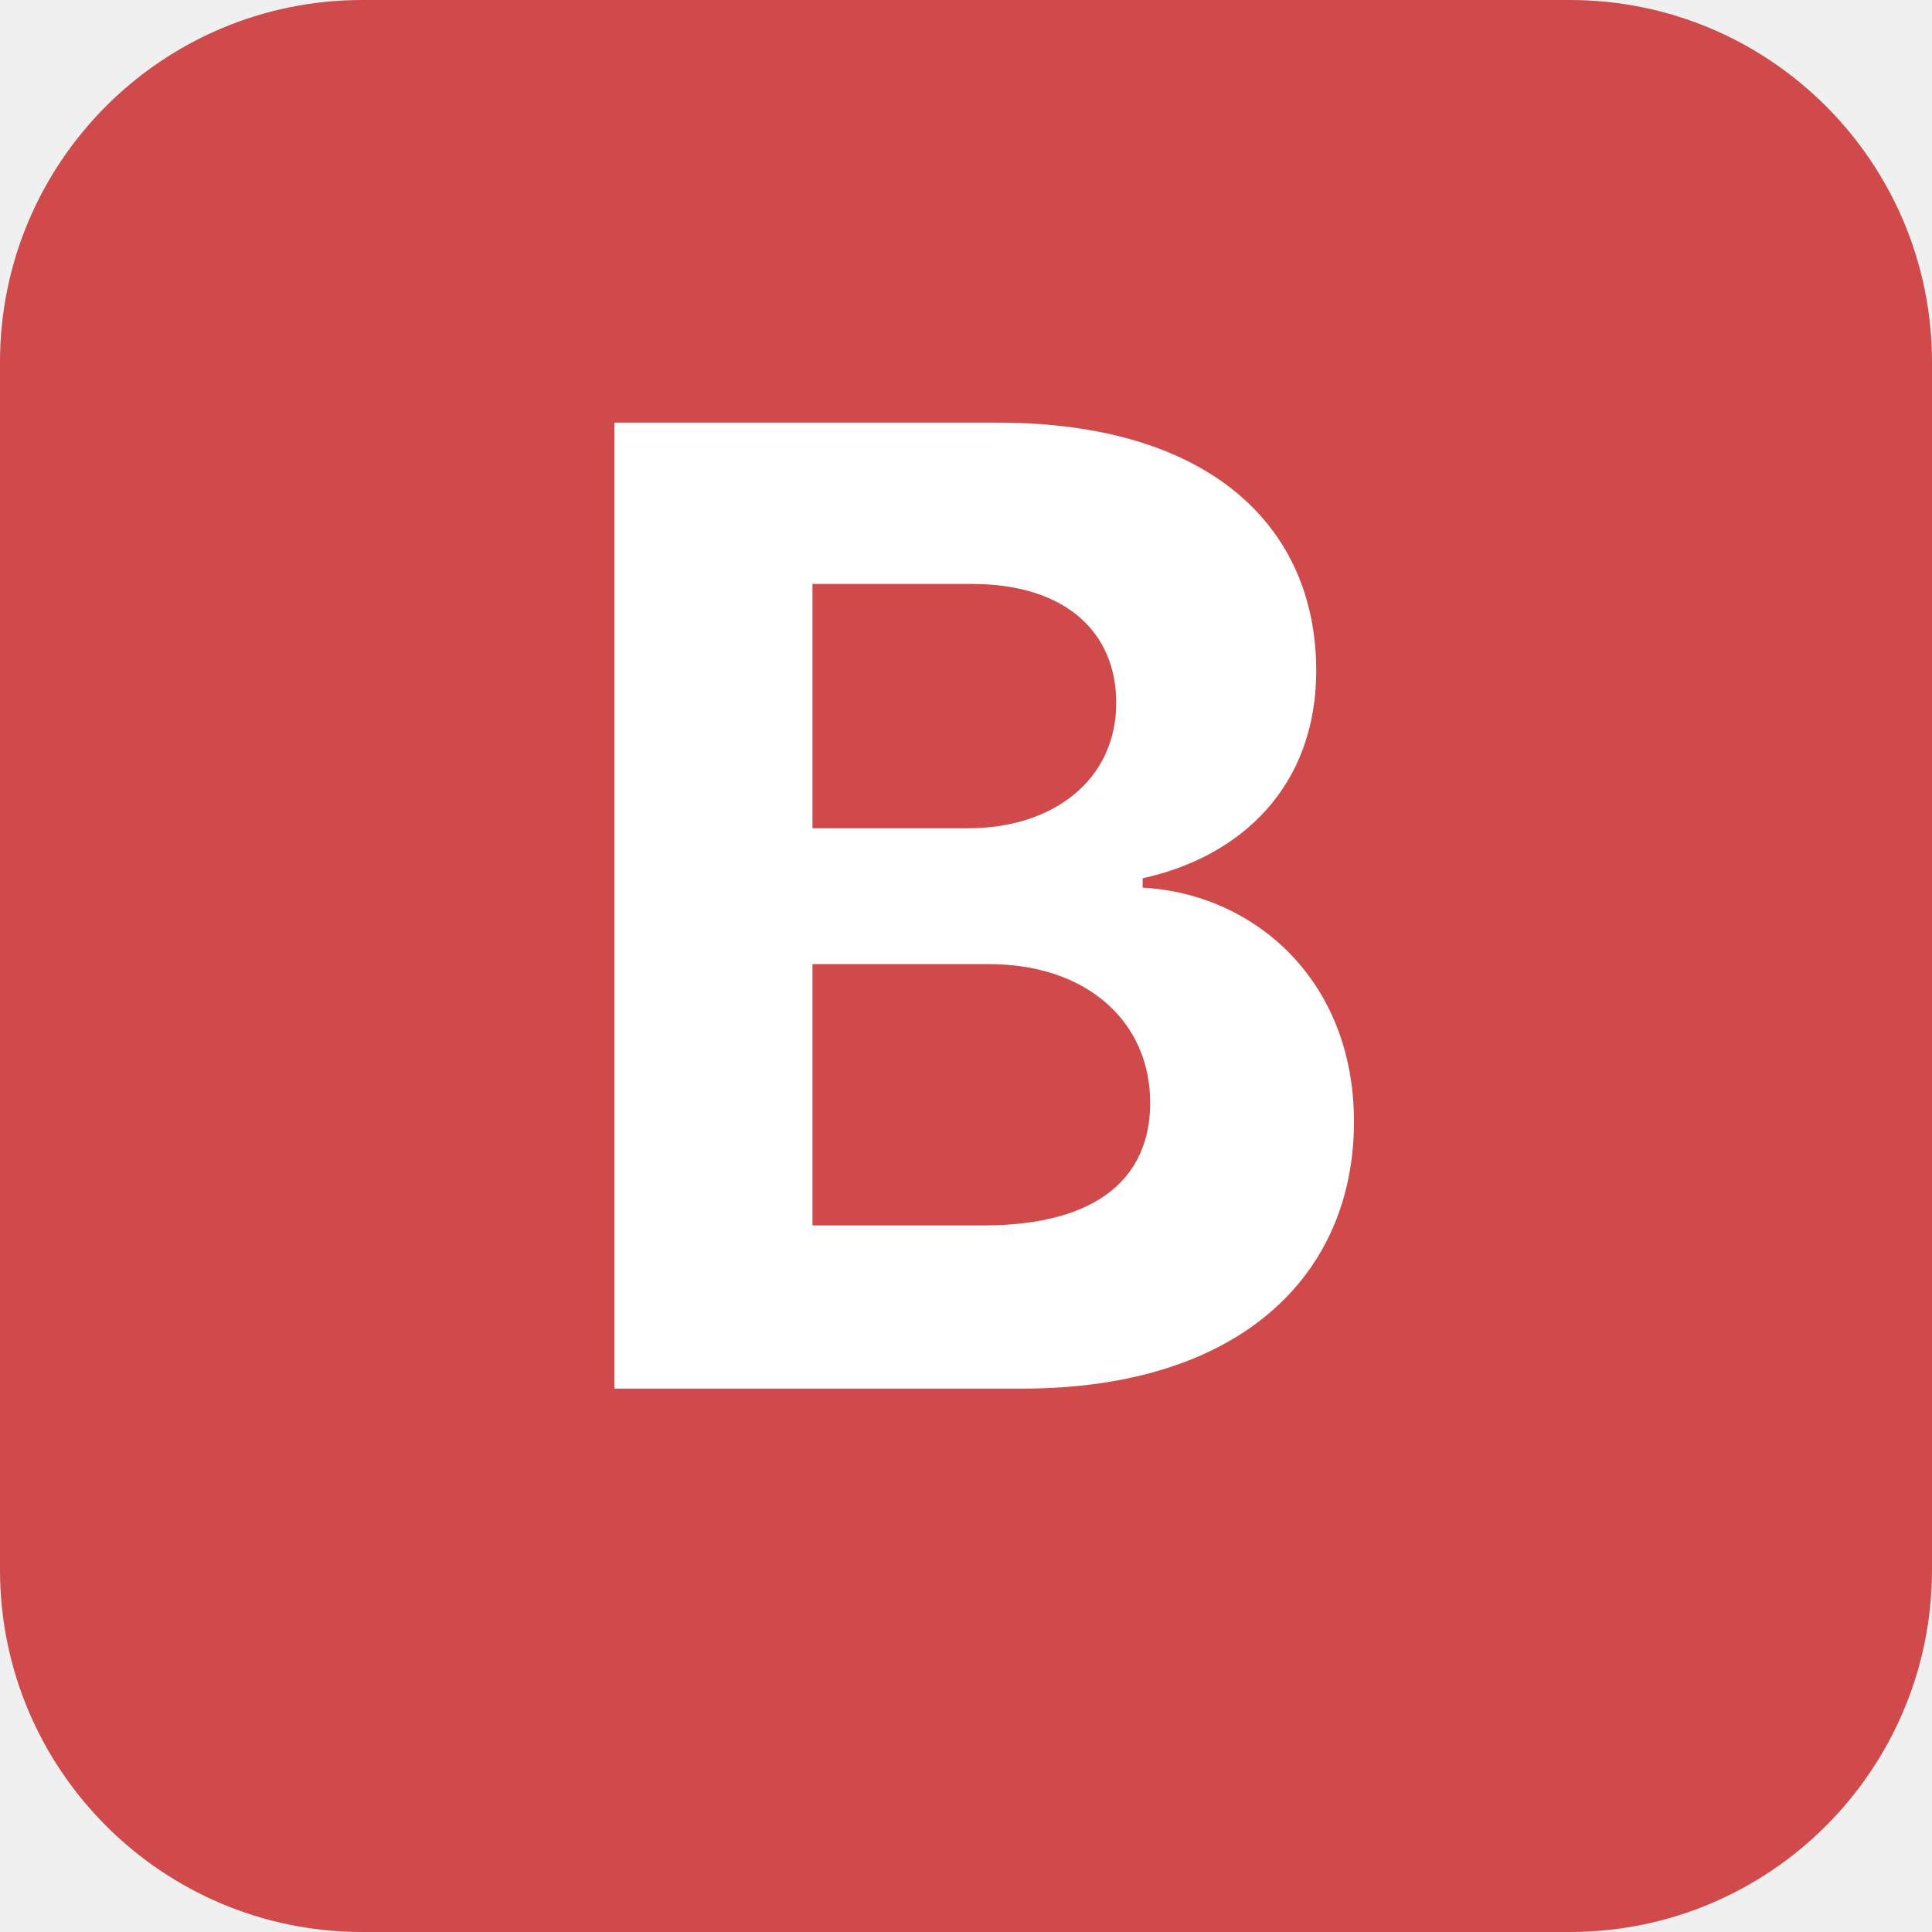
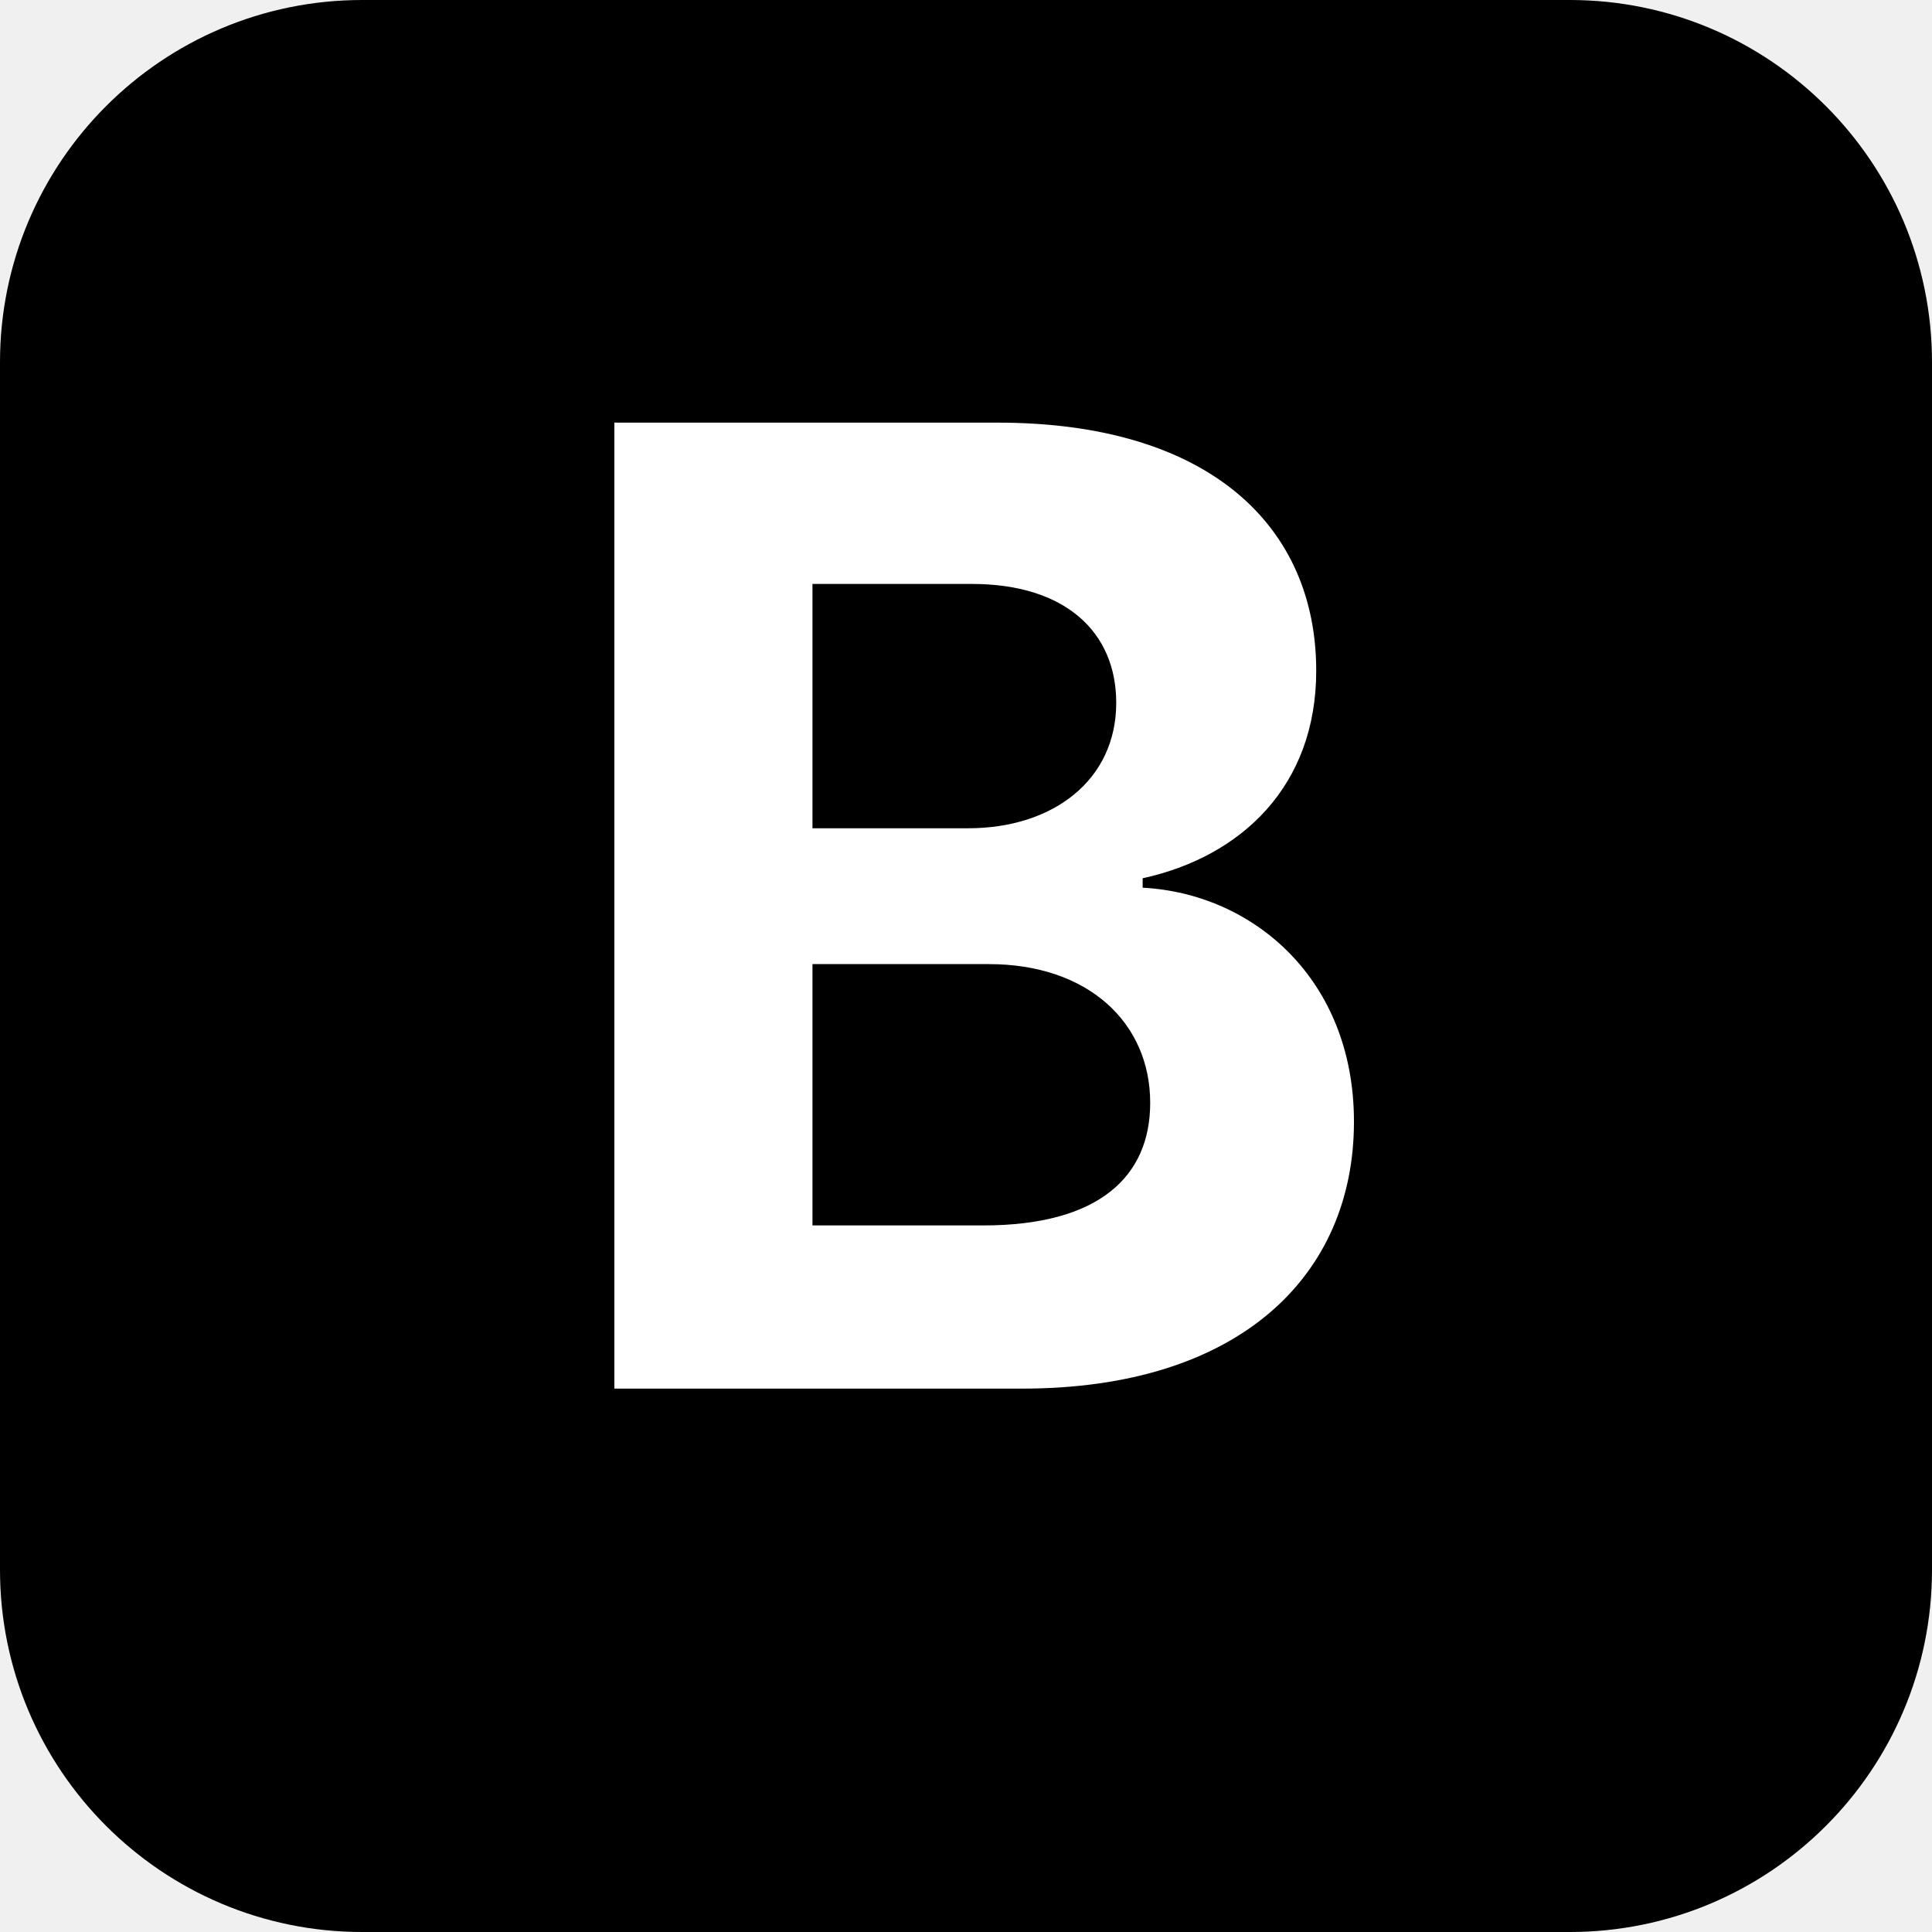
<svg xmlns="http://www.w3.org/2000/svg" viewBox="0 0 32 32">
-   <rect width="32" height="32" rx="6" fill="#D04A4C" />
+   <rect width="32" height="32" rx="6" fill="#000000" />
  <text x="16" y="23" text-anchor="middle" font-family="system-ui, -apple-system, sans-serif" font-weight="700" font-size="22" fill="#fff">B</text>
</svg>
